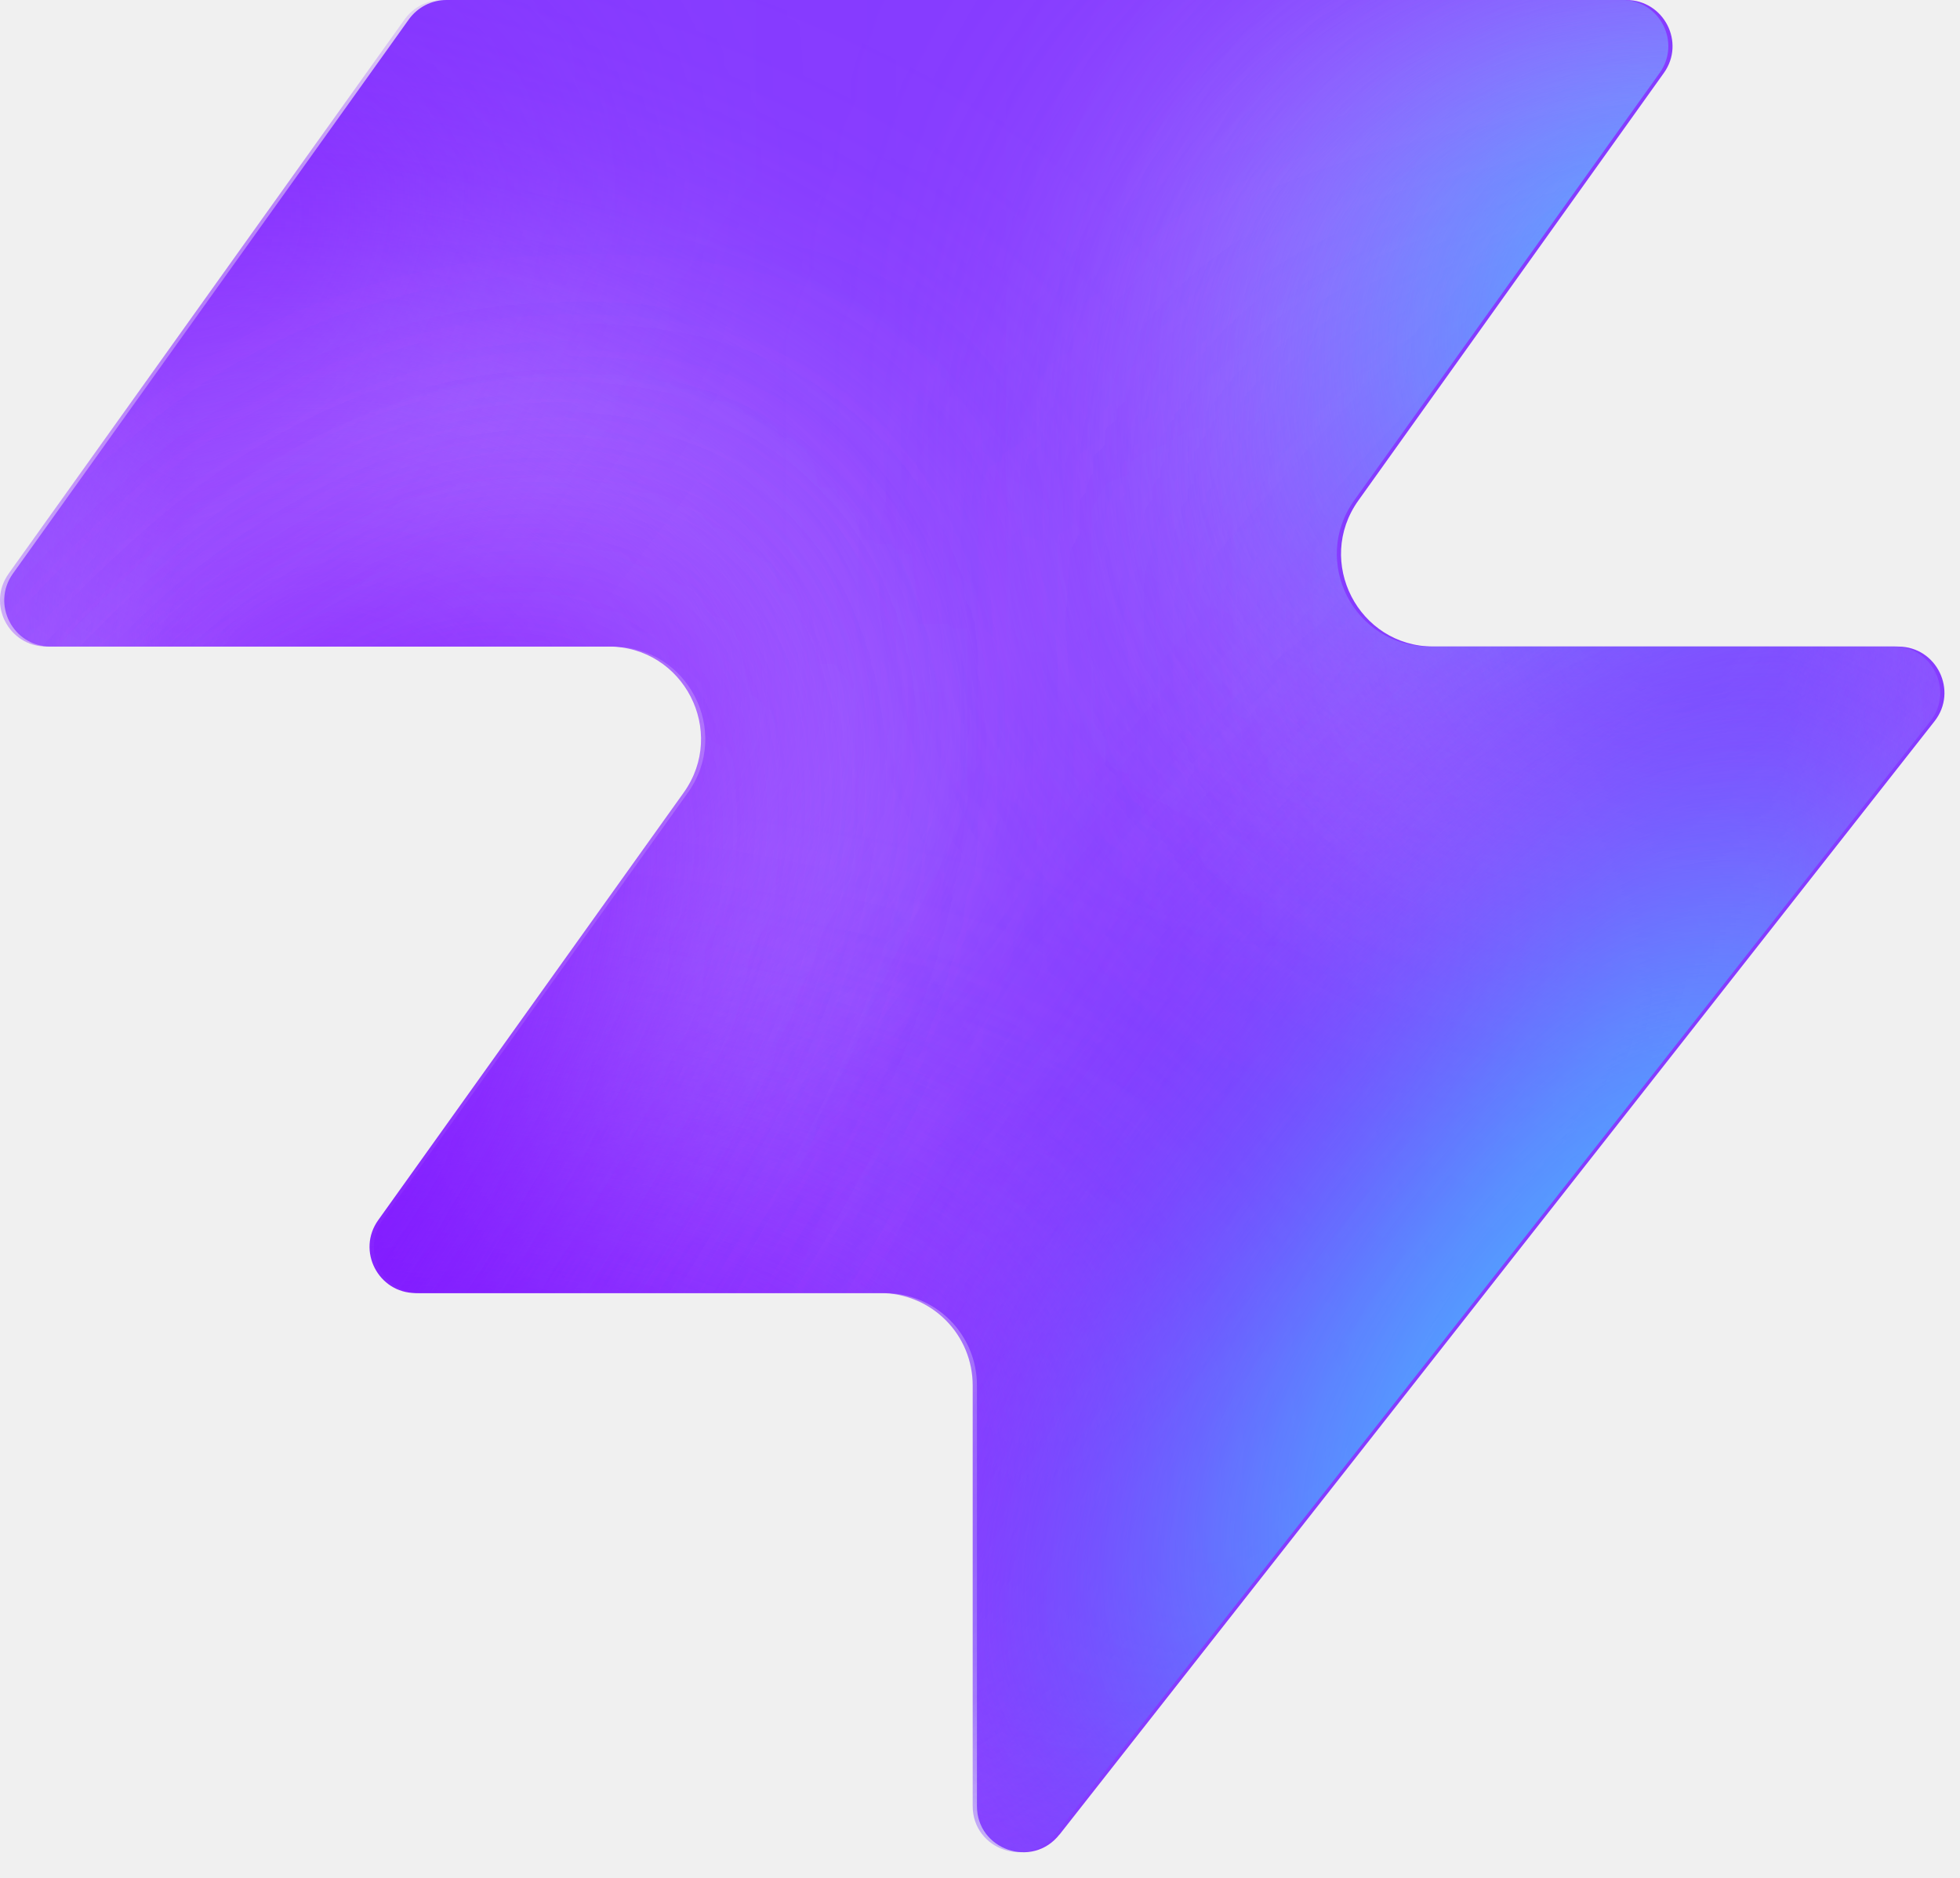
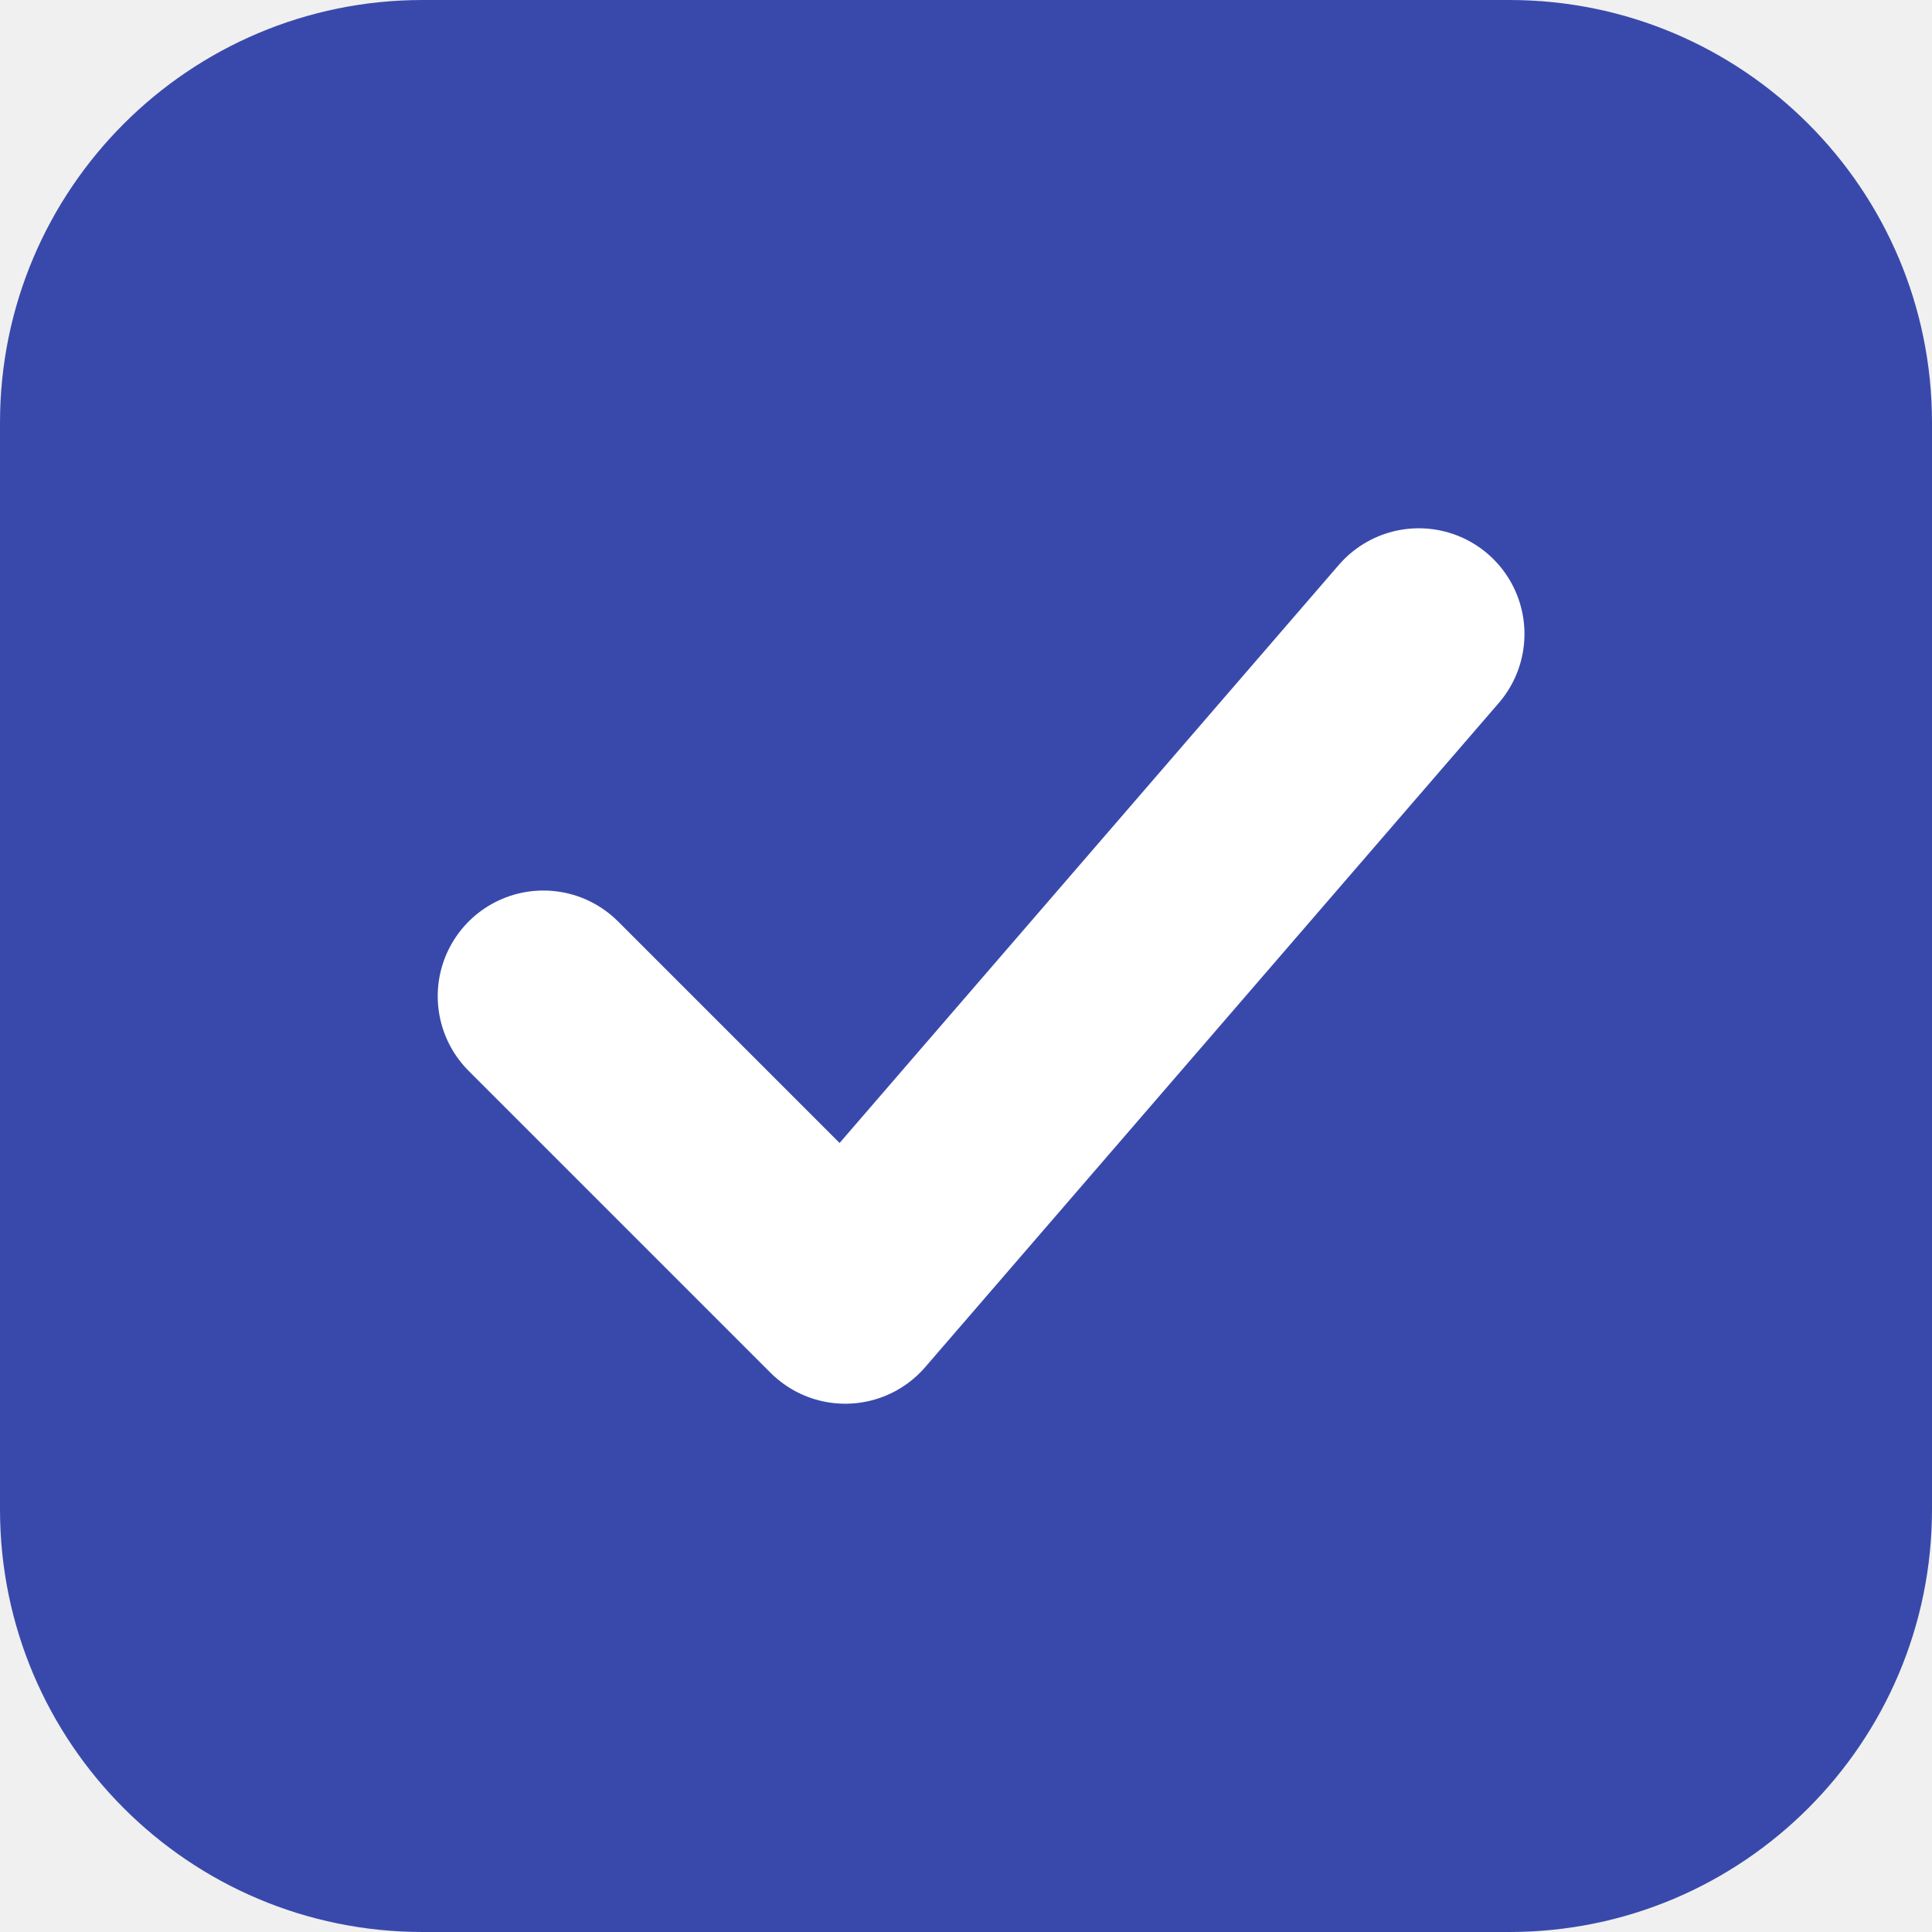
- <svg xmlns="http://www.w3.org/2000/svg" width="48" height="46" fill="none" viewBox="0 0 48 46">
-   <path fill="#863bff" d="M25.946 44.938c-.664.845-2.021.375-2.021-.698V33.937a2.26 2.26 0 0 0-2.262-2.262H10.287c-.92 0-1.456-1.04-.92-1.788l7.48-10.471c1.07-1.497 0-3.578-1.842-3.578H1.237c-.92 0-1.456-1.04-.92-1.788L10.013.474c.214-.297.556-.474.92-.474h28.894c.92 0 1.456 1.04.92 1.788l-7.48 10.471c-1.07 1.498 0 3.579 1.842 3.579h11.377c.943 0 1.473 1.088.89 1.83L25.947 44.94z" style="fill:#863bff;fill:color(display-p3 .525 .23 1);fill-opacity:1" />
-   <mask id="a" width="48" height="46" x="0" y="0" maskUnits="userSpaceOnUse" style="mask-type:alpha">
-     <path fill="#000" d="M25.842 44.938c-.664.844-2.021.375-2.021-.698V33.937a2.26 2.26 0 0 0-2.262-2.262H10.183c-.92 0-1.456-1.04-.92-1.788l7.48-10.471c1.07-1.498 0-3.579-1.842-3.579H1.133c-.92 0-1.456-1.04-.92-1.787L9.91.473c.214-.297.556-.474.92-.474h28.894c.92 0 1.456 1.04.92 1.788l-7.48 10.471c-1.07 1.498 0 3.578 1.842 3.578h11.377c.943 0 1.473 1.088.89 1.832L25.843 44.94z" style="fill:#000;fill-opacity:1" />
-   </mask>
-   <g mask="url(#a)">
-     <g filter="url(#b)">
-       <ellipse cx="5.508" cy="14.704" fill="#ede6ff" rx="5.508" ry="14.704" style="fill:#ede6ff;fill:color(display-p3 .927 .903 1);fill-opacity:1" transform="matrix(.00324 1 1 -.00324 -4.47 31.516)" />
-     </g>
-     <g filter="url(#c)">
-       <ellipse cx="10.399" cy="29.851" fill="#ede6ff" rx="10.399" ry="29.851" style="fill:#ede6ff;fill:color(display-p3 .927 .903 1);fill-opacity:1" transform="matrix(.00324 1 1 -.00324 -39.328 7.883)" />
-     </g>
-     <g filter="url(#d)">
-       <ellipse cx="5.508" cy="30.487" fill="#7e14ff" rx="5.508" ry="30.487" style="fill:#7e14ff;fill:color(display-p3 .492 .077 1);fill-opacity:1" transform="rotate(89.814 -25.913 -14.639)scale(1 -1)" />
-     </g>
-     <g filter="url(#e)">
-       <ellipse cx="5.508" cy="30.599" fill="#7e14ff" rx="5.508" ry="30.599" style="fill:#7e14ff;fill:color(display-p3 .492 .077 1);fill-opacity:1" transform="rotate(89.814 -32.644 -3.334)scale(1 -1)" />
-     </g>
-     <g filter="url(#f)">
-       <ellipse cx="5.508" cy="30.599" fill="#7e14ff" rx="5.508" ry="30.599" style="fill:#7e14ff;fill:color(display-p3 .492 .077 1);fill-opacity:1" transform="matrix(.00324 1 1 -.00324 -34.34 30.47)" />
-     </g>
-     <g filter="url(#g)">
-       <ellipse cx="14.072" cy="22.078" fill="#ede6ff" rx="14.072" ry="22.078" style="fill:#ede6ff;fill:color(display-p3 .927 .903 1);fill-opacity:1" transform="rotate(93.35 24.506 48.493)scale(-1 1)" />
-     </g>
-     <g filter="url(#h)">
-       <ellipse cx="3.47" cy="21.501" fill="#7e14ff" rx="3.47" ry="21.501" style="fill:#7e14ff;fill:color(display-p3 .492 .077 1);fill-opacity:1" transform="rotate(89.009 28.708 47.59)scale(-1 1)" />
-     </g>
-     <g filter="url(#i)">
-       <ellipse cx="3.47" cy="21.501" fill="#7e14ff" rx="3.47" ry="21.501" style="fill:#7e14ff;fill:color(display-p3 .492 .077 1);fill-opacity:1" transform="rotate(89.009 28.708 47.59)scale(-1 1)" />
-     </g>
-     <g filter="url(#j)">
-       <ellipse cx=".387" cy="8.972" fill="#7e14ff" rx="4.407" ry="29.108" style="fill:#7e14ff;fill:color(display-p3 .492 .077 1);fill-opacity:1" transform="rotate(39.51 .387 8.972)" />
-     </g>
-     <g filter="url(#k)">
-       <ellipse cx="47.523" cy="-6.092" fill="#7e14ff" rx="4.407" ry="29.108" style="fill:#7e14ff;fill:color(display-p3 .492 .077 1);fill-opacity:1" transform="rotate(37.892 47.523 -6.092)" />
-     </g>
-     <g filter="url(#l)">
-       <ellipse cx="41.412" cy="6.333" fill="#47bfff" rx="5.971" ry="9.665" style="fill:#47bfff;fill:color(display-p3 .28 .748 1);fill-opacity:1" transform="rotate(37.892 41.412 6.333)" />
-     </g>
-     <g filter="url(#m)">
-       <ellipse cx="-1.879" cy="38.332" fill="#7e14ff" rx="4.407" ry="29.108" style="fill:#7e14ff;fill:color(display-p3 .492 .077 1);fill-opacity:1" transform="rotate(37.892 -1.88 38.332)" />
-     </g>
-     <g filter="url(#n)">
-       <ellipse cx="-1.879" cy="38.332" fill="#7e14ff" rx="4.407" ry="29.108" style="fill:#7e14ff;fill:color(display-p3 .492 .077 1);fill-opacity:1" transform="rotate(37.892 -1.88 38.332)" />
-     </g>
-     <g filter="url(#o)">
-       <ellipse cx="35.651" cy="29.907" fill="#7e14ff" rx="4.407" ry="29.108" style="fill:#7e14ff;fill:color(display-p3 .492 .077 1);fill-opacity:1" transform="rotate(37.892 35.651 29.907)" />
-     </g>
-     <g filter="url(#p)">
-       <ellipse cx="38.418" cy="32.4" fill="#47bfff" rx="5.971" ry="15.297" style="fill:#47bfff;fill:color(display-p3 .28 .748 1);fill-opacity:1" transform="rotate(37.892 38.418 32.4)" />
-     </g>
-   </g>
-   <defs>
-     <filter id="b" width="60.045" height="41.654" x="-19.77" y="16.149" color-interpolation-filters="sRGB" filterUnits="userSpaceOnUse">
-       <feFlood flood-opacity="0" result="BackgroundImageFix" />
-       <feBlend in="SourceGraphic" in2="BackgroundImageFix" result="shape" />
-       <feGaussianBlur result="effect1_foregroundBlur_2002_17158" stdDeviation="7.659" />
-     </filter>
-     <filter id="c" width="90.34" height="51.437" x="-54.613" y="-7.533" color-interpolation-filters="sRGB" filterUnits="userSpaceOnUse">
-       <feFlood flood-opacity="0" result="BackgroundImageFix" />
-       <feBlend in="SourceGraphic" in2="BackgroundImageFix" result="shape" />
-       <feGaussianBlur result="effect1_foregroundBlur_2002_17158" stdDeviation="7.659" />
-     </filter>
-     <filter id="d" width="79.355" height="29.4" x="-49.64" y="2.03" color-interpolation-filters="sRGB" filterUnits="userSpaceOnUse">
-       <feFlood flood-opacity="0" result="BackgroundImageFix" />
-       <feBlend in="SourceGraphic" in2="BackgroundImageFix" result="shape" />
-       <feGaussianBlur result="effect1_foregroundBlur_2002_17158" stdDeviation="4.596" />
-     </filter>
-     <filter id="e" width="79.579" height="29.4" x="-45.045" y="20.029" color-interpolation-filters="sRGB" filterUnits="userSpaceOnUse">
-       <feFlood flood-opacity="0" result="BackgroundImageFix" />
-       <feBlend in="SourceGraphic" in2="BackgroundImageFix" result="shape" />
-       <feGaussianBlur result="effect1_foregroundBlur_2002_17158" stdDeviation="4.596" />
-     </filter>
-     <filter id="f" width="79.579" height="29.4" x="-43.513" y="21.178" color-interpolation-filters="sRGB" filterUnits="userSpaceOnUse">
-       <feFlood flood-opacity="0" result="BackgroundImageFix" />
-       <feBlend in="SourceGraphic" in2="BackgroundImageFix" result="shape" />
-       <feGaussianBlur result="effect1_foregroundBlur_2002_17158" stdDeviation="4.596" />
-     </filter>
-     <filter id="g" width="74.749" height="58.852" x="15.756" y="-17.901" color-interpolation-filters="sRGB" filterUnits="userSpaceOnUse">
-       <feFlood flood-opacity="0" result="BackgroundImageFix" />
-       <feBlend in="SourceGraphic" in2="BackgroundImageFix" result="shape" />
-       <feGaussianBlur result="effect1_foregroundBlur_2002_17158" stdDeviation="7.659" />
-     </filter>
-     <filter id="h" width="61.377" height="25.362" x="23.548" y="2.284" color-interpolation-filters="sRGB" filterUnits="userSpaceOnUse">
-       <feFlood flood-opacity="0" result="BackgroundImageFix" />
-       <feBlend in="SourceGraphic" in2="BackgroundImageFix" result="shape" />
-       <feGaussianBlur result="effect1_foregroundBlur_2002_17158" stdDeviation="4.596" />
-     </filter>
-     <filter id="i" width="61.377" height="25.362" x="23.548" y="2.284" color-interpolation-filters="sRGB" filterUnits="userSpaceOnUse">
-       <feFlood flood-opacity="0" result="BackgroundImageFix" />
-       <feBlend in="SourceGraphic" in2="BackgroundImageFix" result="shape" />
-       <feGaussianBlur result="effect1_foregroundBlur_2002_17158" stdDeviation="4.596" />
-     </filter>
-     <filter id="j" width="56.045" height="63.649" x="-27.636" y="-22.853" color-interpolation-filters="sRGB" filterUnits="userSpaceOnUse">
-       <feFlood flood-opacity="0" result="BackgroundImageFix" />
-       <feBlend in="SourceGraphic" in2="BackgroundImageFix" result="shape" />
-       <feGaussianBlur result="effect1_foregroundBlur_2002_17158" stdDeviation="4.596" />
-     </filter>
-     <filter id="k" width="54.814" height="64.646" x="20.116" y="-38.415" color-interpolation-filters="sRGB" filterUnits="userSpaceOnUse">
-       <feFlood flood-opacity="0" result="BackgroundImageFix" />
-       <feBlend in="SourceGraphic" in2="BackgroundImageFix" result="shape" />
-       <feGaussianBlur result="effect1_foregroundBlur_2002_17158" stdDeviation="4.596" />
-     </filter>
-     <filter id="l" width="33.541" height="35.313" x="24.641" y="-11.323" color-interpolation-filters="sRGB" filterUnits="userSpaceOnUse">
-       <feFlood flood-opacity="0" result="BackgroundImageFix" />
-       <feBlend in="SourceGraphic" in2="BackgroundImageFix" result="shape" />
-       <feGaussianBlur result="effect1_foregroundBlur_2002_17158" stdDeviation="4.596" />
-     </filter>
-     <filter id="m" width="54.814" height="64.646" x="-29.286" y="6.009" color-interpolation-filters="sRGB" filterUnits="userSpaceOnUse">
-       <feFlood flood-opacity="0" result="BackgroundImageFix" />
-       <feBlend in="SourceGraphic" in2="BackgroundImageFix" result="shape" />
-       <feGaussianBlur result="effect1_foregroundBlur_2002_17158" stdDeviation="4.596" />
-     </filter>
-     <filter id="n" width="54.814" height="64.646" x="-29.286" y="6.009" color-interpolation-filters="sRGB" filterUnits="userSpaceOnUse">
-       <feFlood flood-opacity="0" result="BackgroundImageFix" />
-       <feBlend in="SourceGraphic" in2="BackgroundImageFix" result="shape" />
-       <feGaussianBlur result="effect1_foregroundBlur_2002_17158" stdDeviation="4.596" />
-     </filter>
-     <filter id="o" width="54.814" height="64.646" x="8.244" y="-2.416" color-interpolation-filters="sRGB" filterUnits="userSpaceOnUse">
-       <feFlood flood-opacity="0" result="BackgroundImageFix" />
-       <feBlend in="SourceGraphic" in2="BackgroundImageFix" result="shape" />
-       <feGaussianBlur result="effect1_foregroundBlur_2002_17158" stdDeviation="4.596" />
-     </filter>
-     <filter id="p" width="39.409" height="43.623" x="18.713" y="10.588" color-interpolation-filters="sRGB" filterUnits="userSpaceOnUse">
-       <feFlood flood-opacity="0" result="BackgroundImageFix" />
-       <feBlend in="SourceGraphic" in2="BackgroundImageFix" result="shape" />
-       <feGaussianBlur result="effect1_foregroundBlur_2002_17158" stdDeviation="4.596" />
-     </filter>
-   </defs>
+ <svg xmlns="http://www.w3.org/2000/svg" viewBox="0 0 64 64">
+   <rect width="64" height="64" rx="14" fill="#3949AB" />
+   <path d="M18 33l10 10 19-22" fill="none" stroke="#fff" stroke-width="7" stroke-linecap="round" stroke-linejoin="round" />
</svg>
